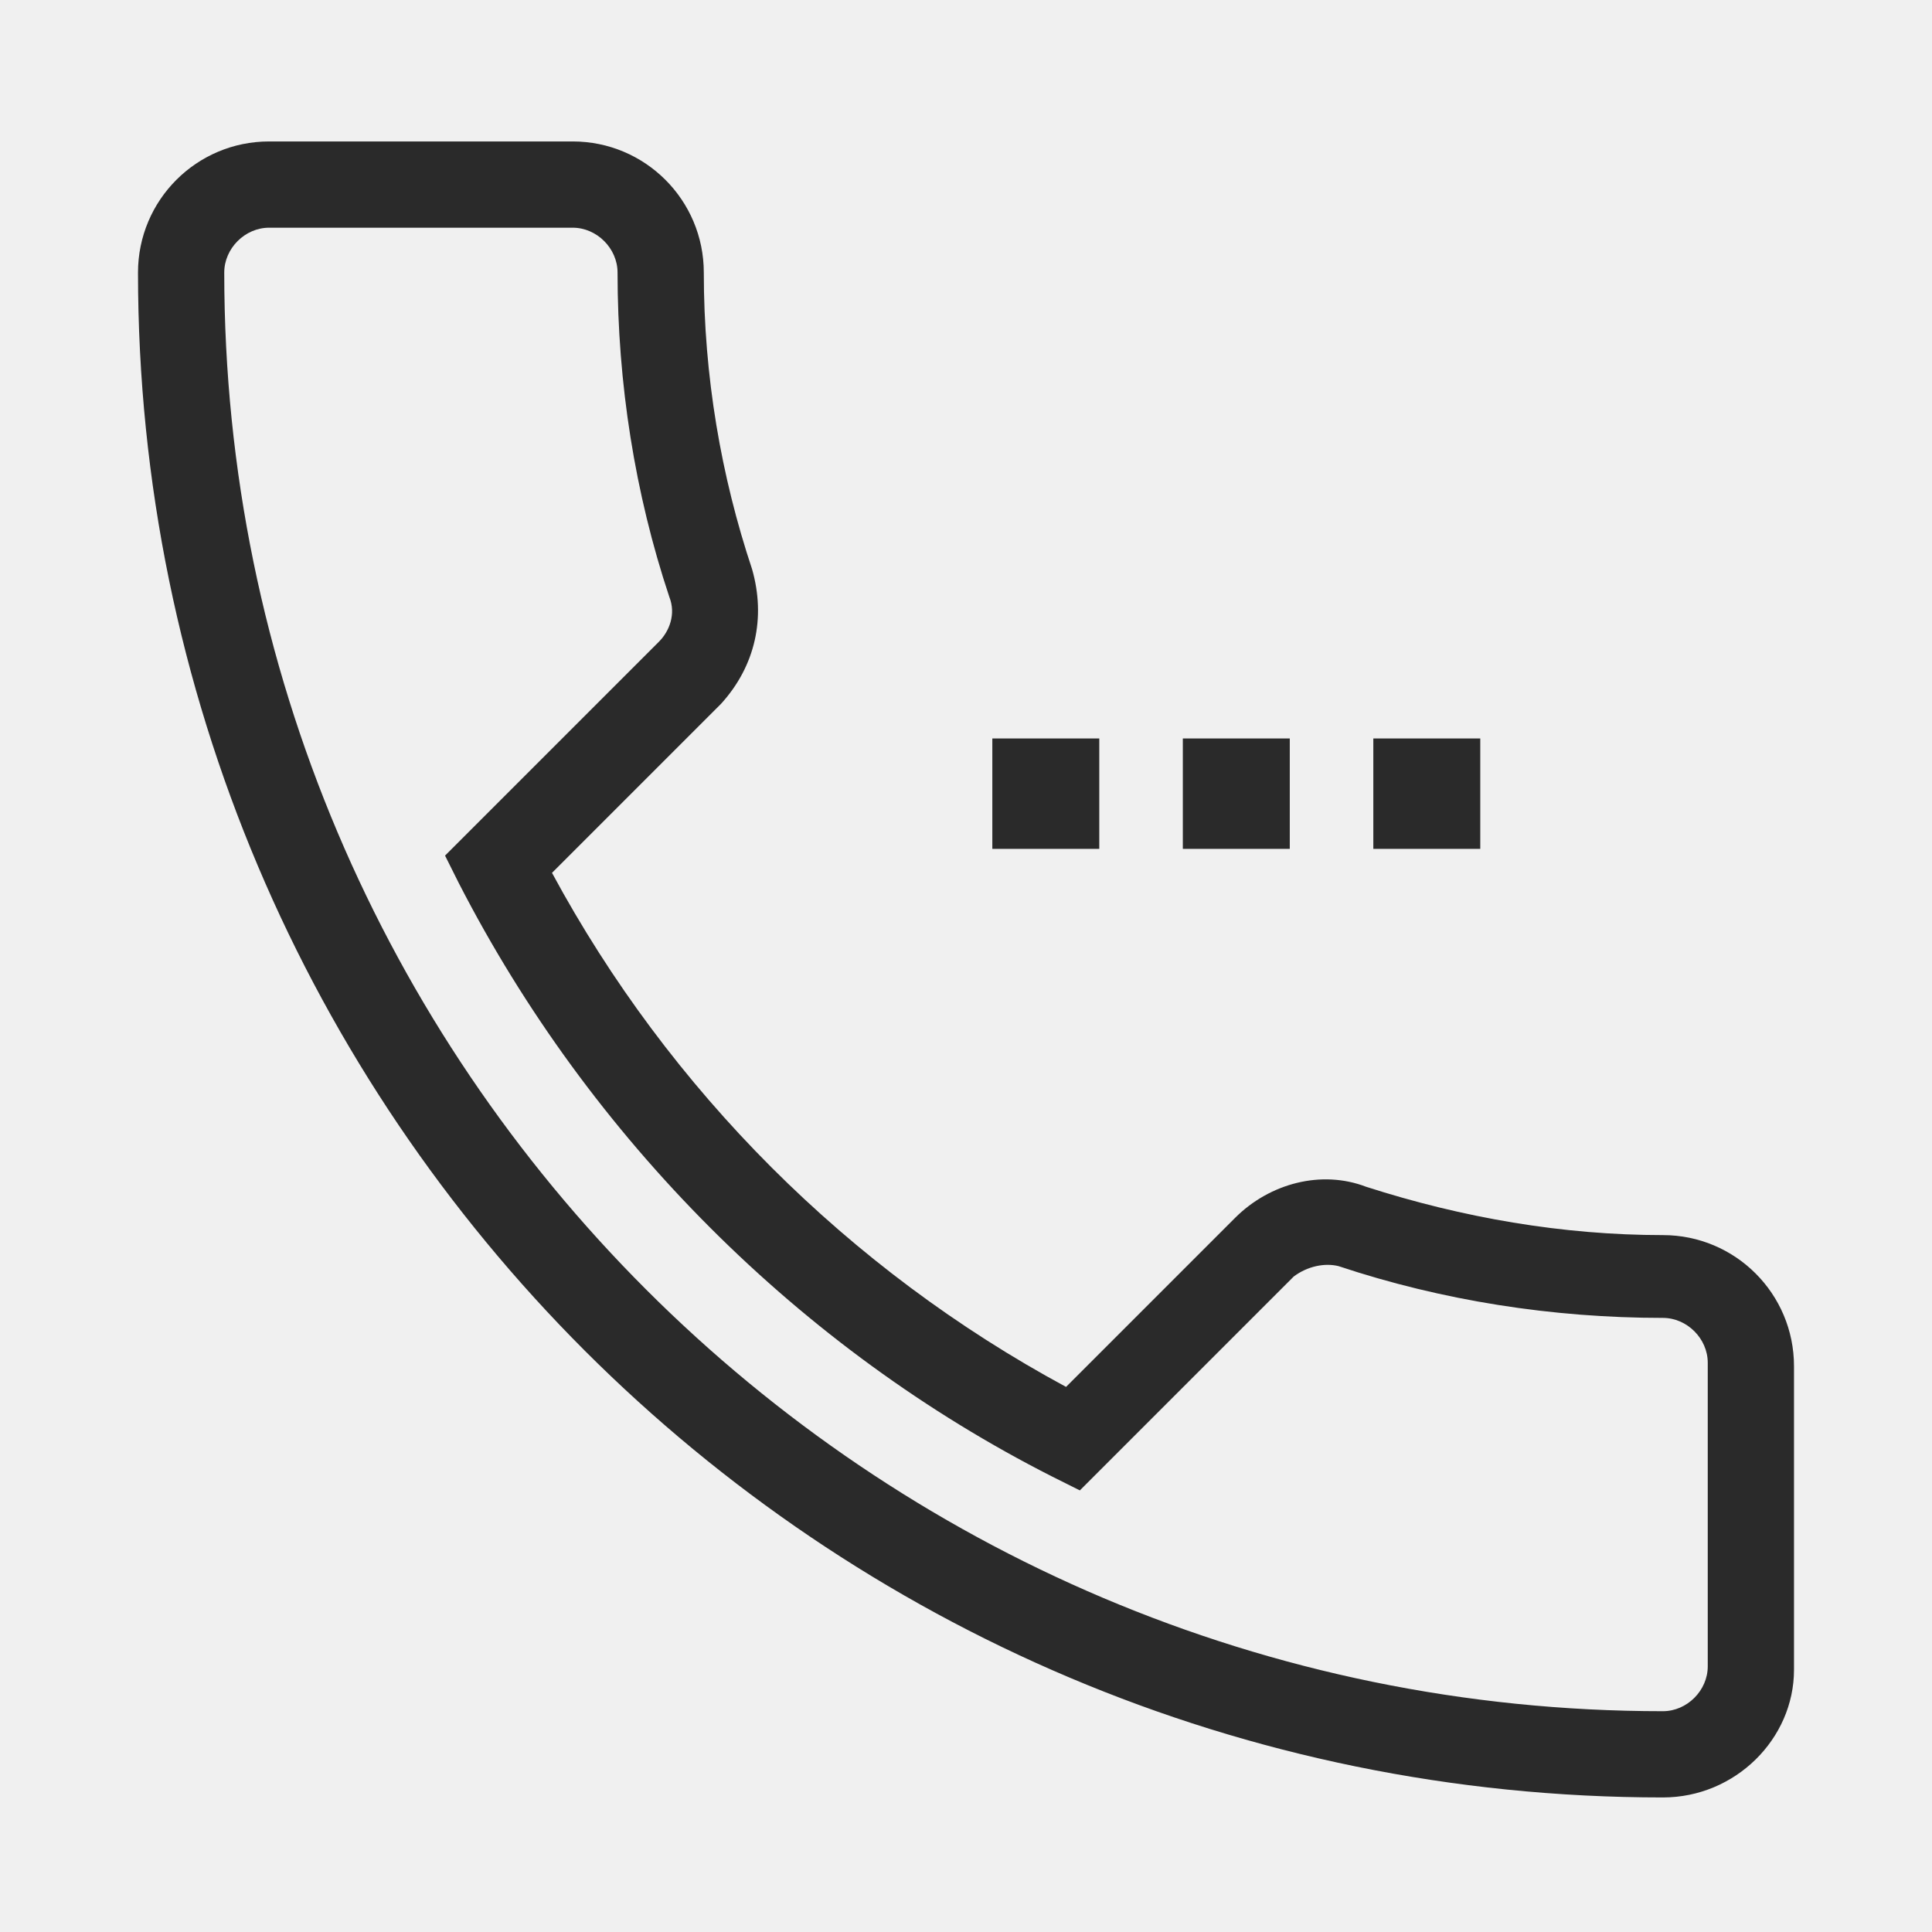
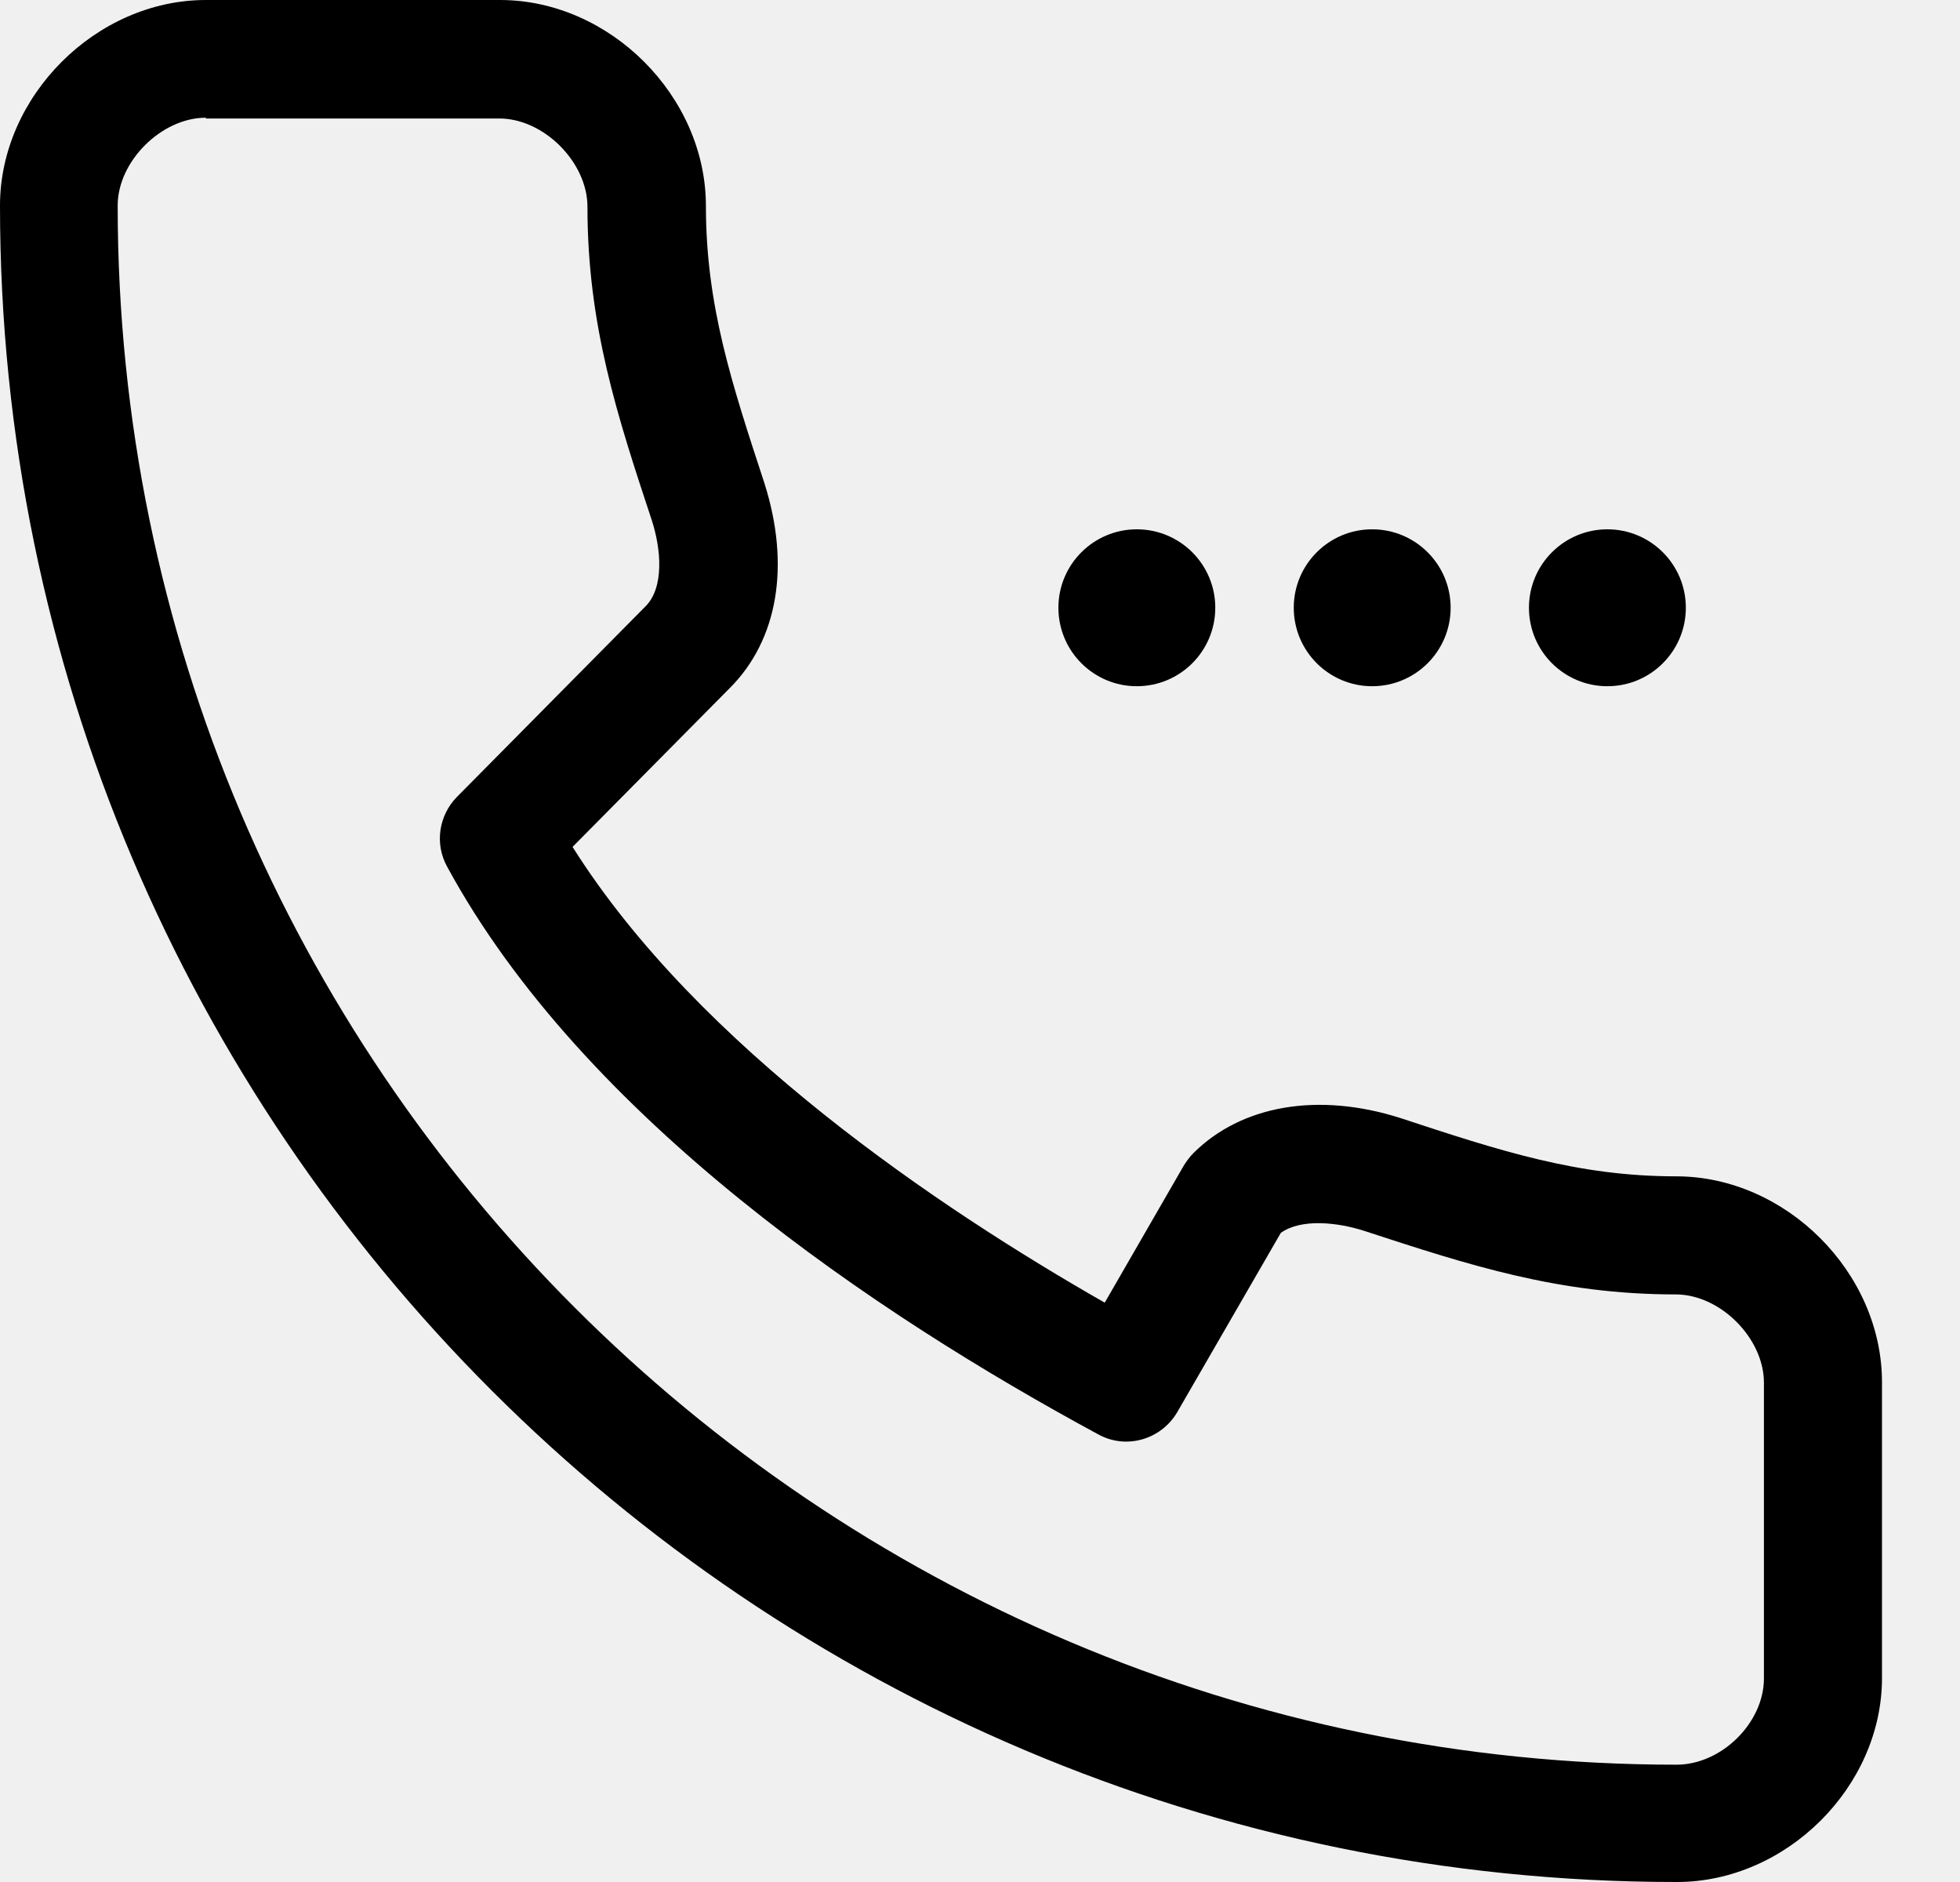
- <svg xmlns="http://www.w3.org/2000/svg" version="1.1" x="0px" y="0px" viewBox="0 0 56 56" style="enable-background:new 0 0 56 56;" xml:space="preserve">
-   <style type="text/css">
- 	.st0{display:none;}
- 	.st1{display:inline;fill:#2A2A2A;}
- 	.st2{fill:#2A2A2A;}
- 	.st3{fill:#FFFFFF;}
- 	.st4{fill:none;stroke:#FFFFFF;stroke-width:3;stroke-linecap:round;stroke-linejoin:round;stroke-miterlimit:10;}
- 	.st5{fill:none;stroke:#FFFFFF;stroke-width:3;stroke-linecap:round;stroke-linejoin:round;}
- 	.st6{fill:none;}
- 	.st7{fill:#FF002B;}
- 	.st8{fill:url(#SVGID_1_);}
- 	.st9{fill:url(#SVGID_2_);}
- 	.st10{clip-path:url(#SVGID_4_);}
- 	.st11{fill:#FF0606;}
- </style>
-   <g id="FOND" class="st0">
- </g>
-   <g id="Calque_1">
-     <rect class="st6" width="56" height="56" />
-     <g>
-       <path class="st2" d="M48.2,52.1C23.8,52.1,4,32.3,4,7.9c0-2.1,1.7-3.8,3.8-3.8h8.8c2.1,0,3.8,1.7,3.8,3.8c0,3,0.5,5.9,1.4,8.6    c0.4,1.4,0.1,2.8-0.9,3.9L16,25.3c3.4,6.3,8.6,11.5,14.9,14.9l4.9-4.9c1-1,2.5-1.4,3.8-0.9c2.8,0.9,5.7,1.4,8.6,1.4    c2.1,0,3.8,1.7,3.8,3.8v8.8C52,50.4,50.3,52.1,48.2,52.1z M7.8,6.6c-0.7,0-1.3,0.6-1.3,1.3c0,23,18.7,41.7,41.7,41.7    c0.7,0,1.3-0.6,1.3-1.3v-8.8c0-0.7-0.6-1.3-1.3-1.3c-3.2,0-6.4-0.5-9.4-1.5c-0.4-0.1-0.9,0-1.3,0.3l-6.2,6.2l-0.8-0.4    c-7.3-3.7-13.4-9.8-17.2-17.2l-0.4-0.8l6.2-6.2c0.3-0.3,0.5-0.8,0.3-1.3c-1-3-1.5-6.2-1.5-9.4c0-0.7-0.6-1.3-1.3-1.3H7.8z" />
-     </g>
-     <rect x="39.9" y="21.5" transform="matrix(-1 -1.224647e-16 1.224647e-16 -1 82.8065 46.1047)" class="st2" width="3.1" height="3.2" />
-     <rect x="34.3" y="21.5" transform="matrix(-1 -1.224647e-16 1.224647e-16 -1 71.6849 46.1047)" class="st2" width="3.1" height="3.2" />
-     <rect x="28.7" y="21.5" transform="matrix(-1 -1.224647e-16 1.224647e-16 -1 60.5632 46.1047)" class="st2" width="3.1" height="3.2" />
-   </g>
+ <svg xmlns="http://www.w3.org/2000/svg" width="25" height="24" viewBox="0 0 25 24" fill="none">
+   <path d="M21.384 24C9.594 24 0 14.411 0 2.621C0 1.226 1.226 0 2.626 0H6.378C7.778 0 9.004 1.226 9.004 2.626C9.004 3.897 9.334 4.892 9.749 6.158C10.084 7.208 9.924 8.163 9.304 8.779L7.303 10.8C8.909 13.351 11.995 15.416 14.091 16.612L15.101 14.861C15.136 14.806 15.176 14.751 15.221 14.706C15.837 14.091 16.817 13.926 17.857 14.256C19.133 14.676 20.123 15.001 21.379 15.001C22.779 15.001 24.005 16.227 24.005 17.627V21.399C24.005 22.785 22.785 24 21.389 24H21.384ZM2.626 1.501C2.061 1.501 1.501 2.056 1.501 2.621C1.501 13.586 10.419 22.504 21.384 22.504C21.959 22.504 22.499 21.969 22.499 21.404V17.632C22.499 17.067 21.944 16.507 21.374 16.507C19.878 16.507 18.733 16.132 17.402 15.697C17.057 15.586 16.597 15.537 16.337 15.722L15.016 18.008C14.811 18.358 14.366 18.488 14.011 18.293C11.185 16.767 7.448 14.266 5.702 11.05C5.542 10.759 5.597 10.399 5.827 10.164L8.233 7.733C8.474 7.493 8.434 7.003 8.313 6.633C7.873 5.302 7.493 4.147 7.493 2.636C7.493 2.071 6.938 1.511 6.368 1.511H2.626V1.501Z" fill="black" />
+   <path d="M14.5 8.751C15.053 8.751 15.501 8.303 15.501 7.75C15.501 7.198 15.053 6.75 14.5 6.75C13.948 6.75 13.5 7.198 13.5 7.75C13.5 8.303 13.948 8.751 14.5 8.751Z" fill="black" />
+   <path d="M17.502 8.751C18.055 8.751 18.503 8.303 18.503 7.75C18.503 7.198 18.055 6.75 17.502 6.75C16.95 6.75 16.502 7.198 16.502 7.75C16.502 8.303 16.95 8.751 17.502 8.751Z" fill="black" />
+   <path d="M20.502 8.751C21.055 8.751 21.503 8.303 21.503 7.75C21.503 7.198 21.055 6.75 20.502 6.75C19.95 6.75 19.502 7.198 19.502 7.75C19.502 8.303 19.95 8.751 20.502 8.751Z" fill="black" />
</svg>
